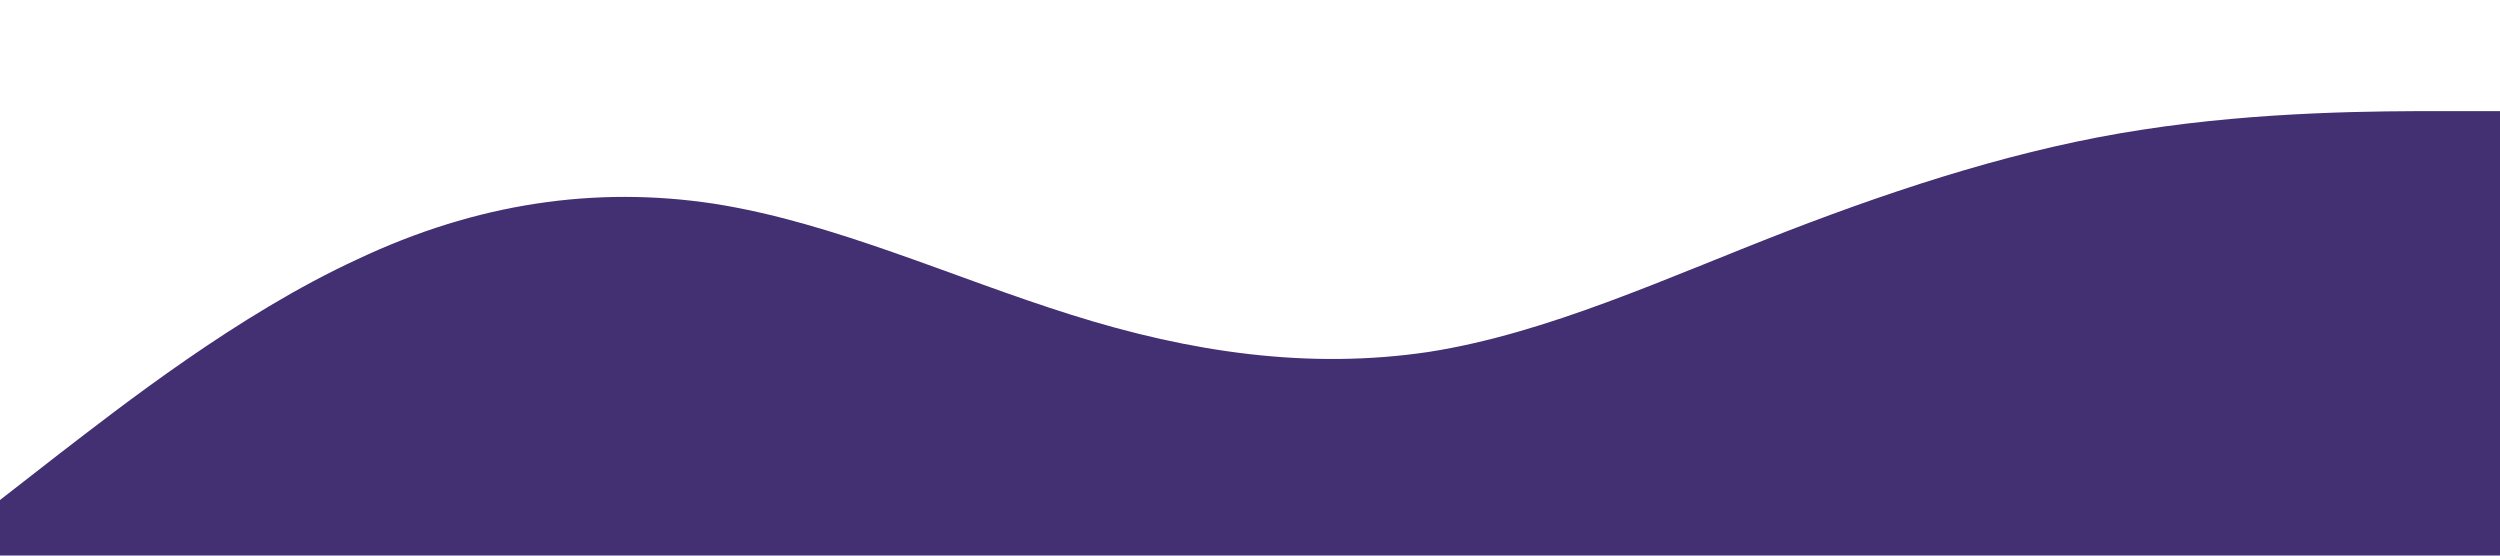
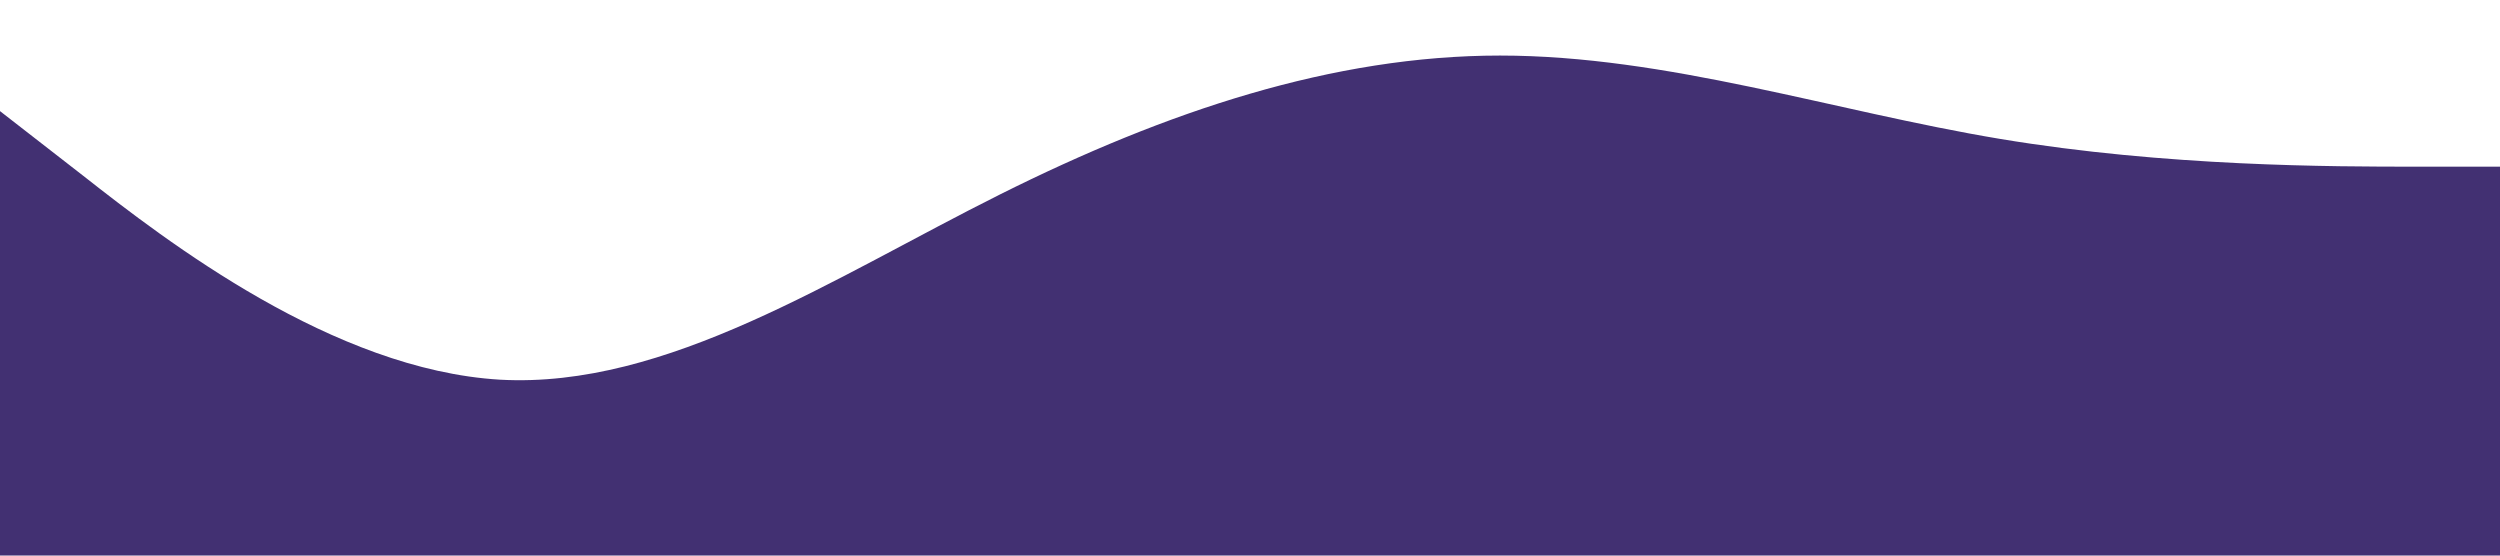
<svg xmlns="http://www.w3.org/2000/svg" viewBox="0 0 1440 320">
-   <path fill="#423072" fill-opacity="1" d="M0,288L34.3,261.3C68.6,235,137,181,206,149.3C274.3,117,343,107,411,117.3C480,128,549,160,617,181.3C685.7,203,754,213,823,202.7C891.4,192,960,160,1029,133.3C1097.1,107,1166,85,1234,74.7C1302.9,64,1371,64,1406,64L1440,64L1440,320L1405.7,320C1371.4,320,1303,320,1234,320C1165.7,320,1097,320,1029,320C960,320,891,320,823,320C754.3,320,686,320,617,320C548.6,320,480,320,411,320C342.9,320,274,320,206,320C137.1,320,69,320,34,320L0,320Z" />
+   <path fill="#423072" fill-opacity="1" d="M0,64L48,101.3C96,139,192,213,288,218.7C384,224,480,160,576,112C672,64,768,32,864,32C960,32,1056,64,1152,80C1248,96,1344,96,1392,96L1440,96L1440,320L1392,320C1344,320,1248,320,1152,320C1056,320,960,320,864,320C768,320,672,320,576,320C480,320,384,320,288,320C192,320,96,320,48,320L0,320Z" />
</svg>
